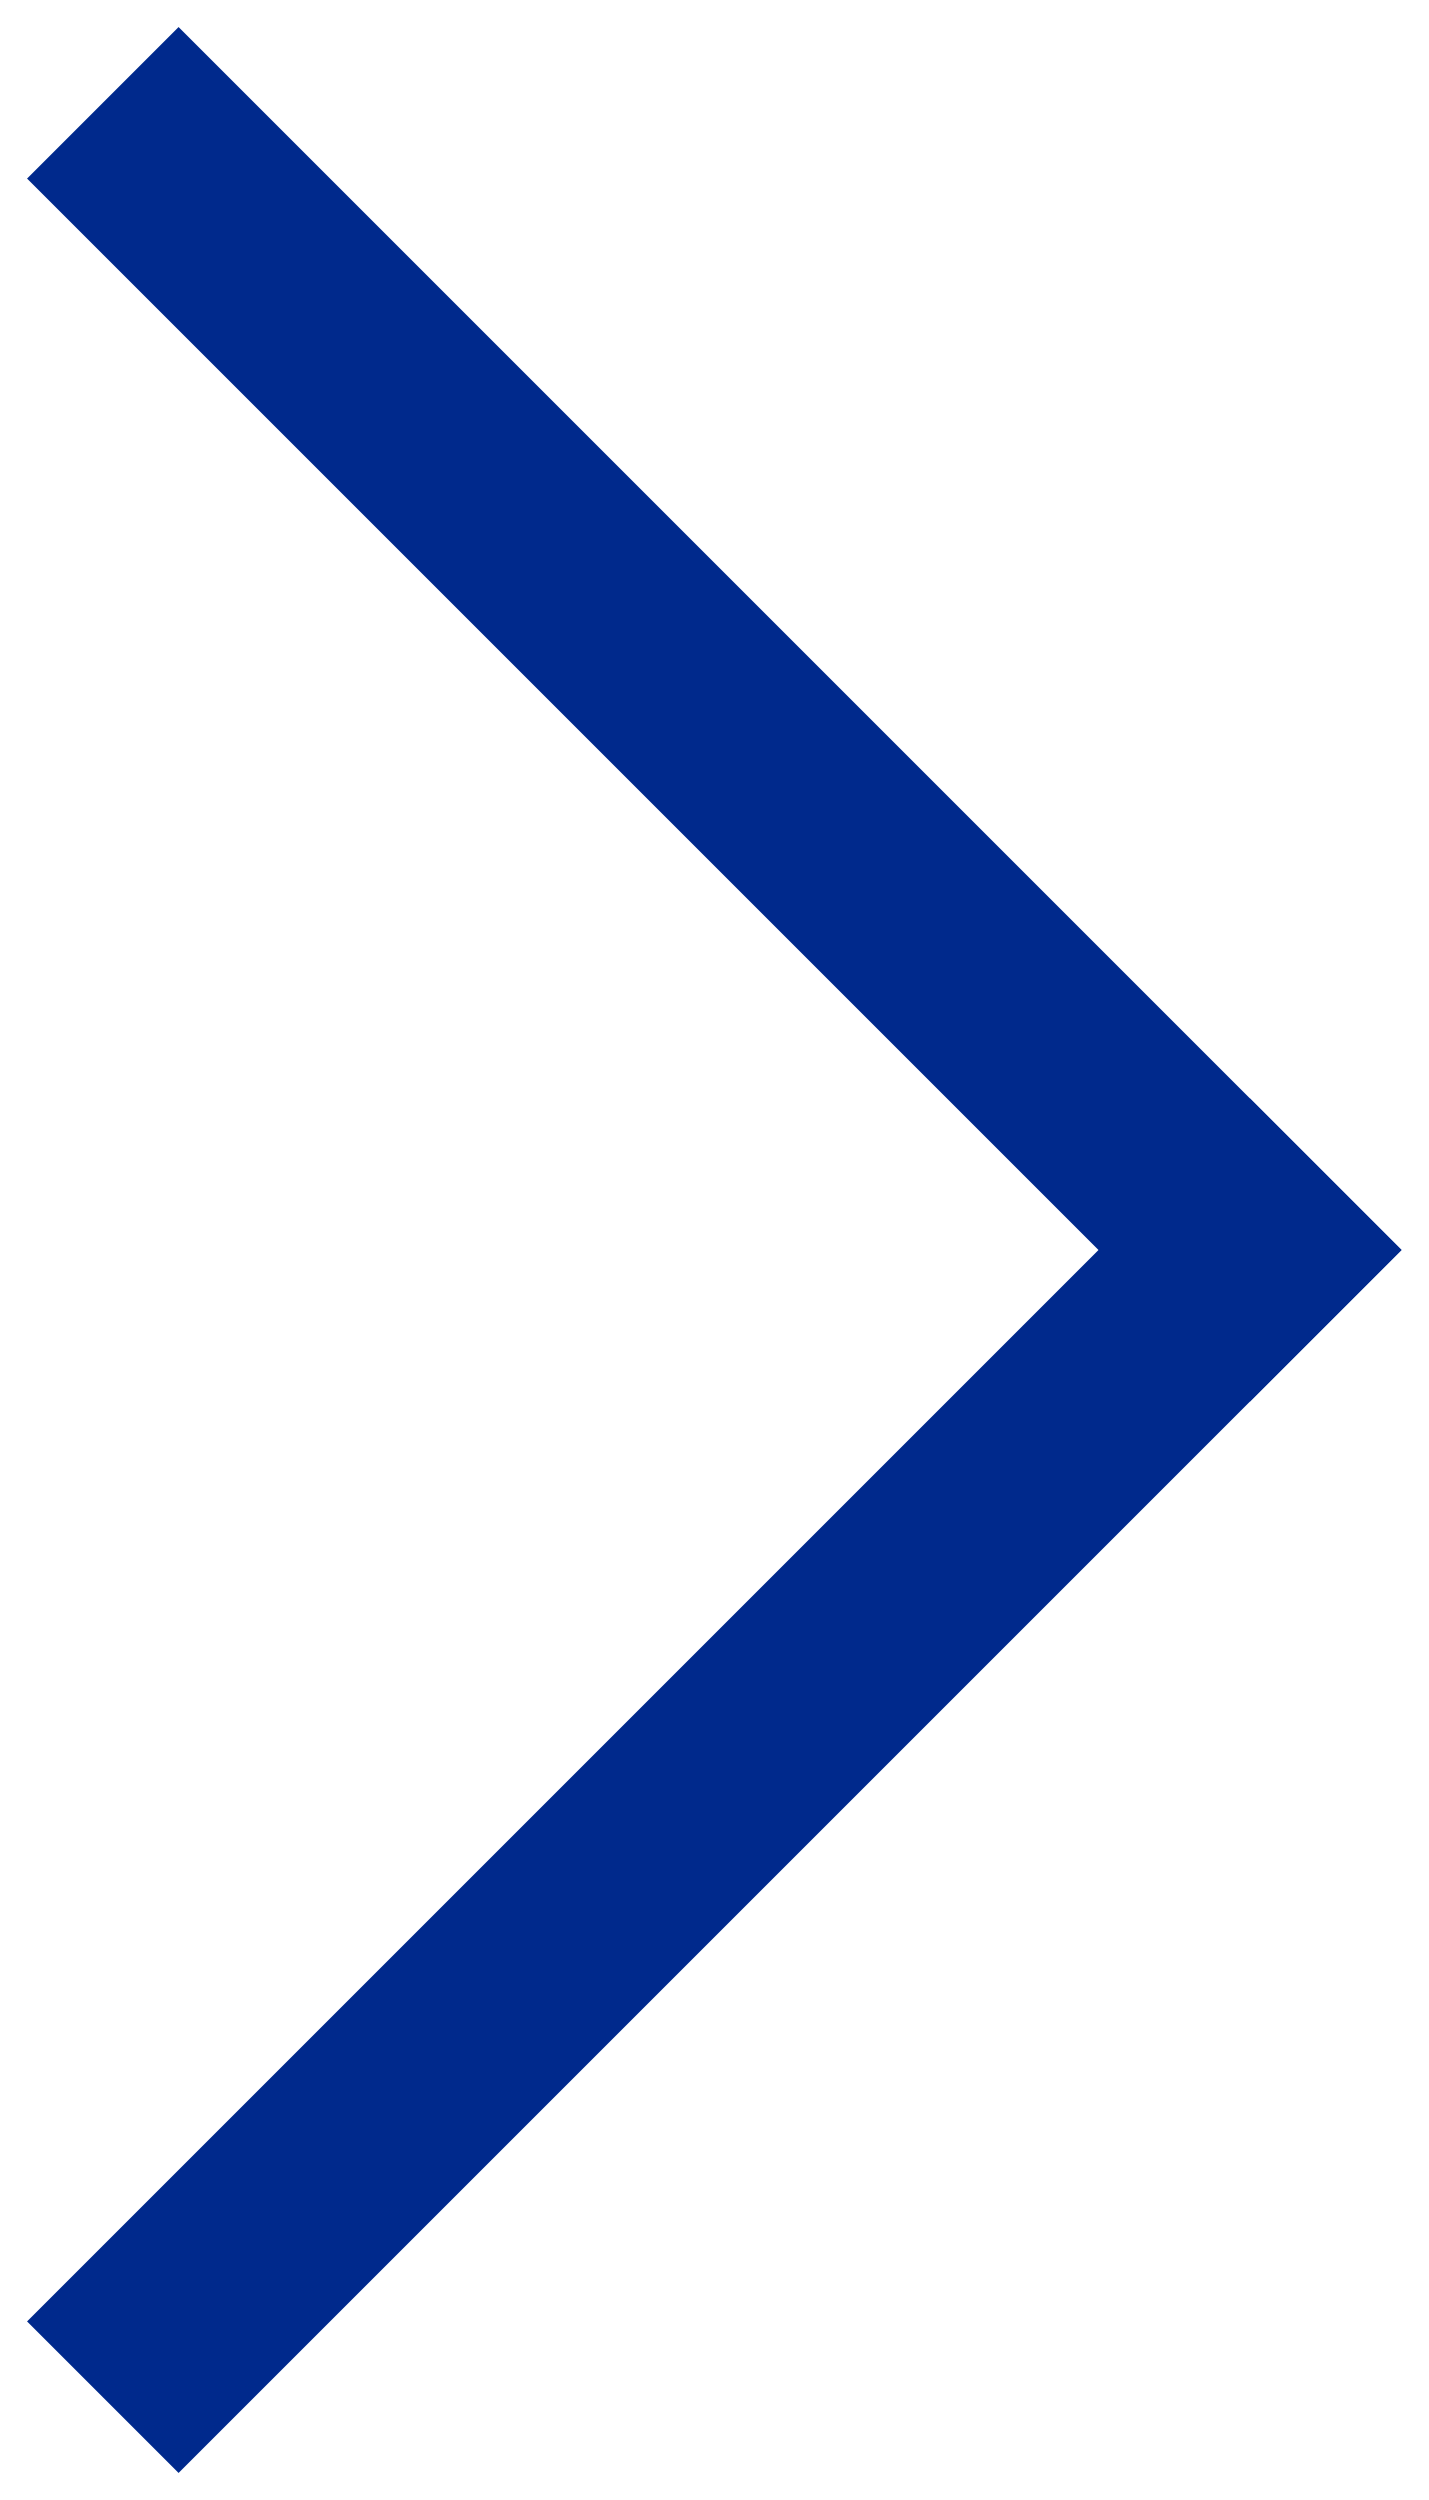
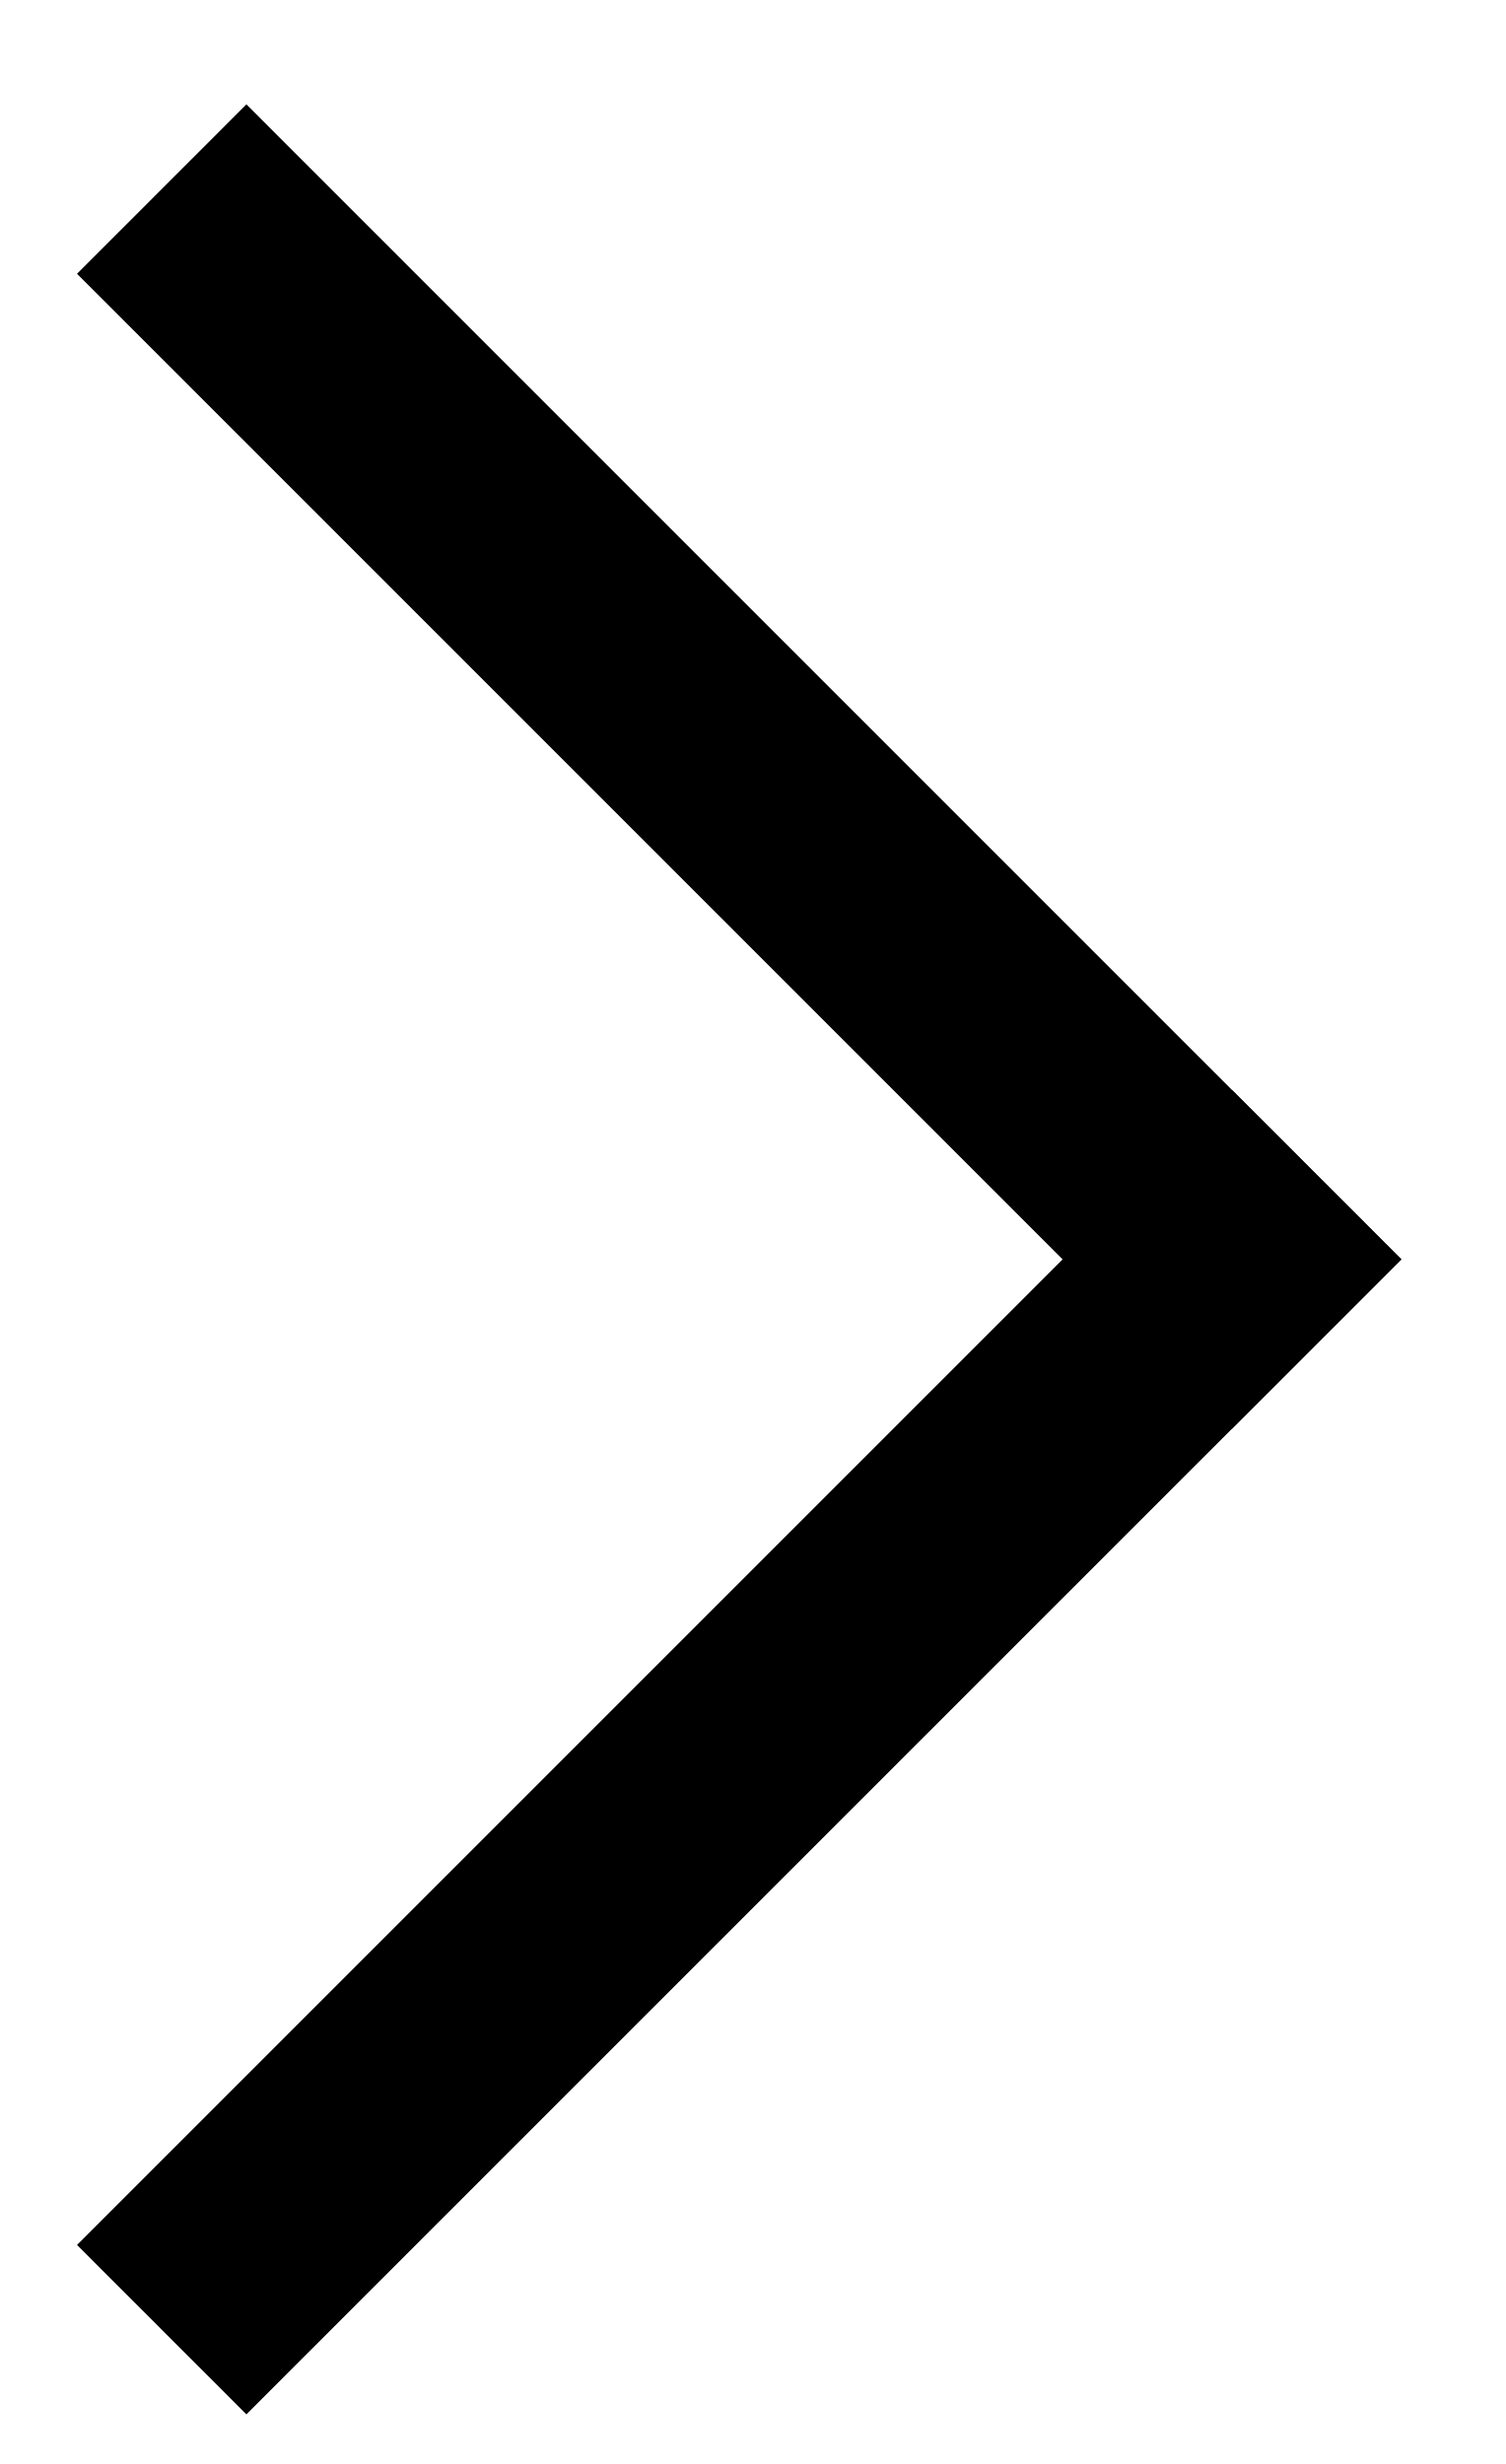
- <svg xmlns="http://www.w3.org/2000/svg" width="8px" height="14px" viewBox="0 0 8 14" version="1.1">
-   <defs />
+ <svg xmlns="http://www.w3.org/2000/svg" width="11px" height="18px" viewBox="0 0 11 18" version="1.1">
  <g id="Symbols" stroke="none" stroke-width="1" fill="none" fill-rule="evenodd" stroke-linecap="square">
-     <g id="opening-2-mobile" transform="translate(-305, -48)" fill-rule="nonzero" stroke="#00298C" stroke-width="1.2">
-       <g id="ic_arrow_right" transform="translate(309, 55) rotate(90) translate(-309, -55) translate(303, 52)">
-         <path d="M6,0 L12,6" id="Line-2" />
-         <path d="M0,6 L6,0" id="Line-2" />
+     <g id="Opening" transform="translate(-683, -40)" fill-rule="nonzero" stroke="#000000" stroke-width="1.75">
+       <g id="ic_arrow_right" transform="translate(688, 49.5) rotate(90) translate(-688, -49.5) translate(680.5, 45.5)">
+         <path d="M7.2,0 L14.4,7.2" id="Line-2" />
+         <path d="M0,7.2 L7.2,0" id="Line-2" />
      </g>
    </g>
  </g>
</svg>
